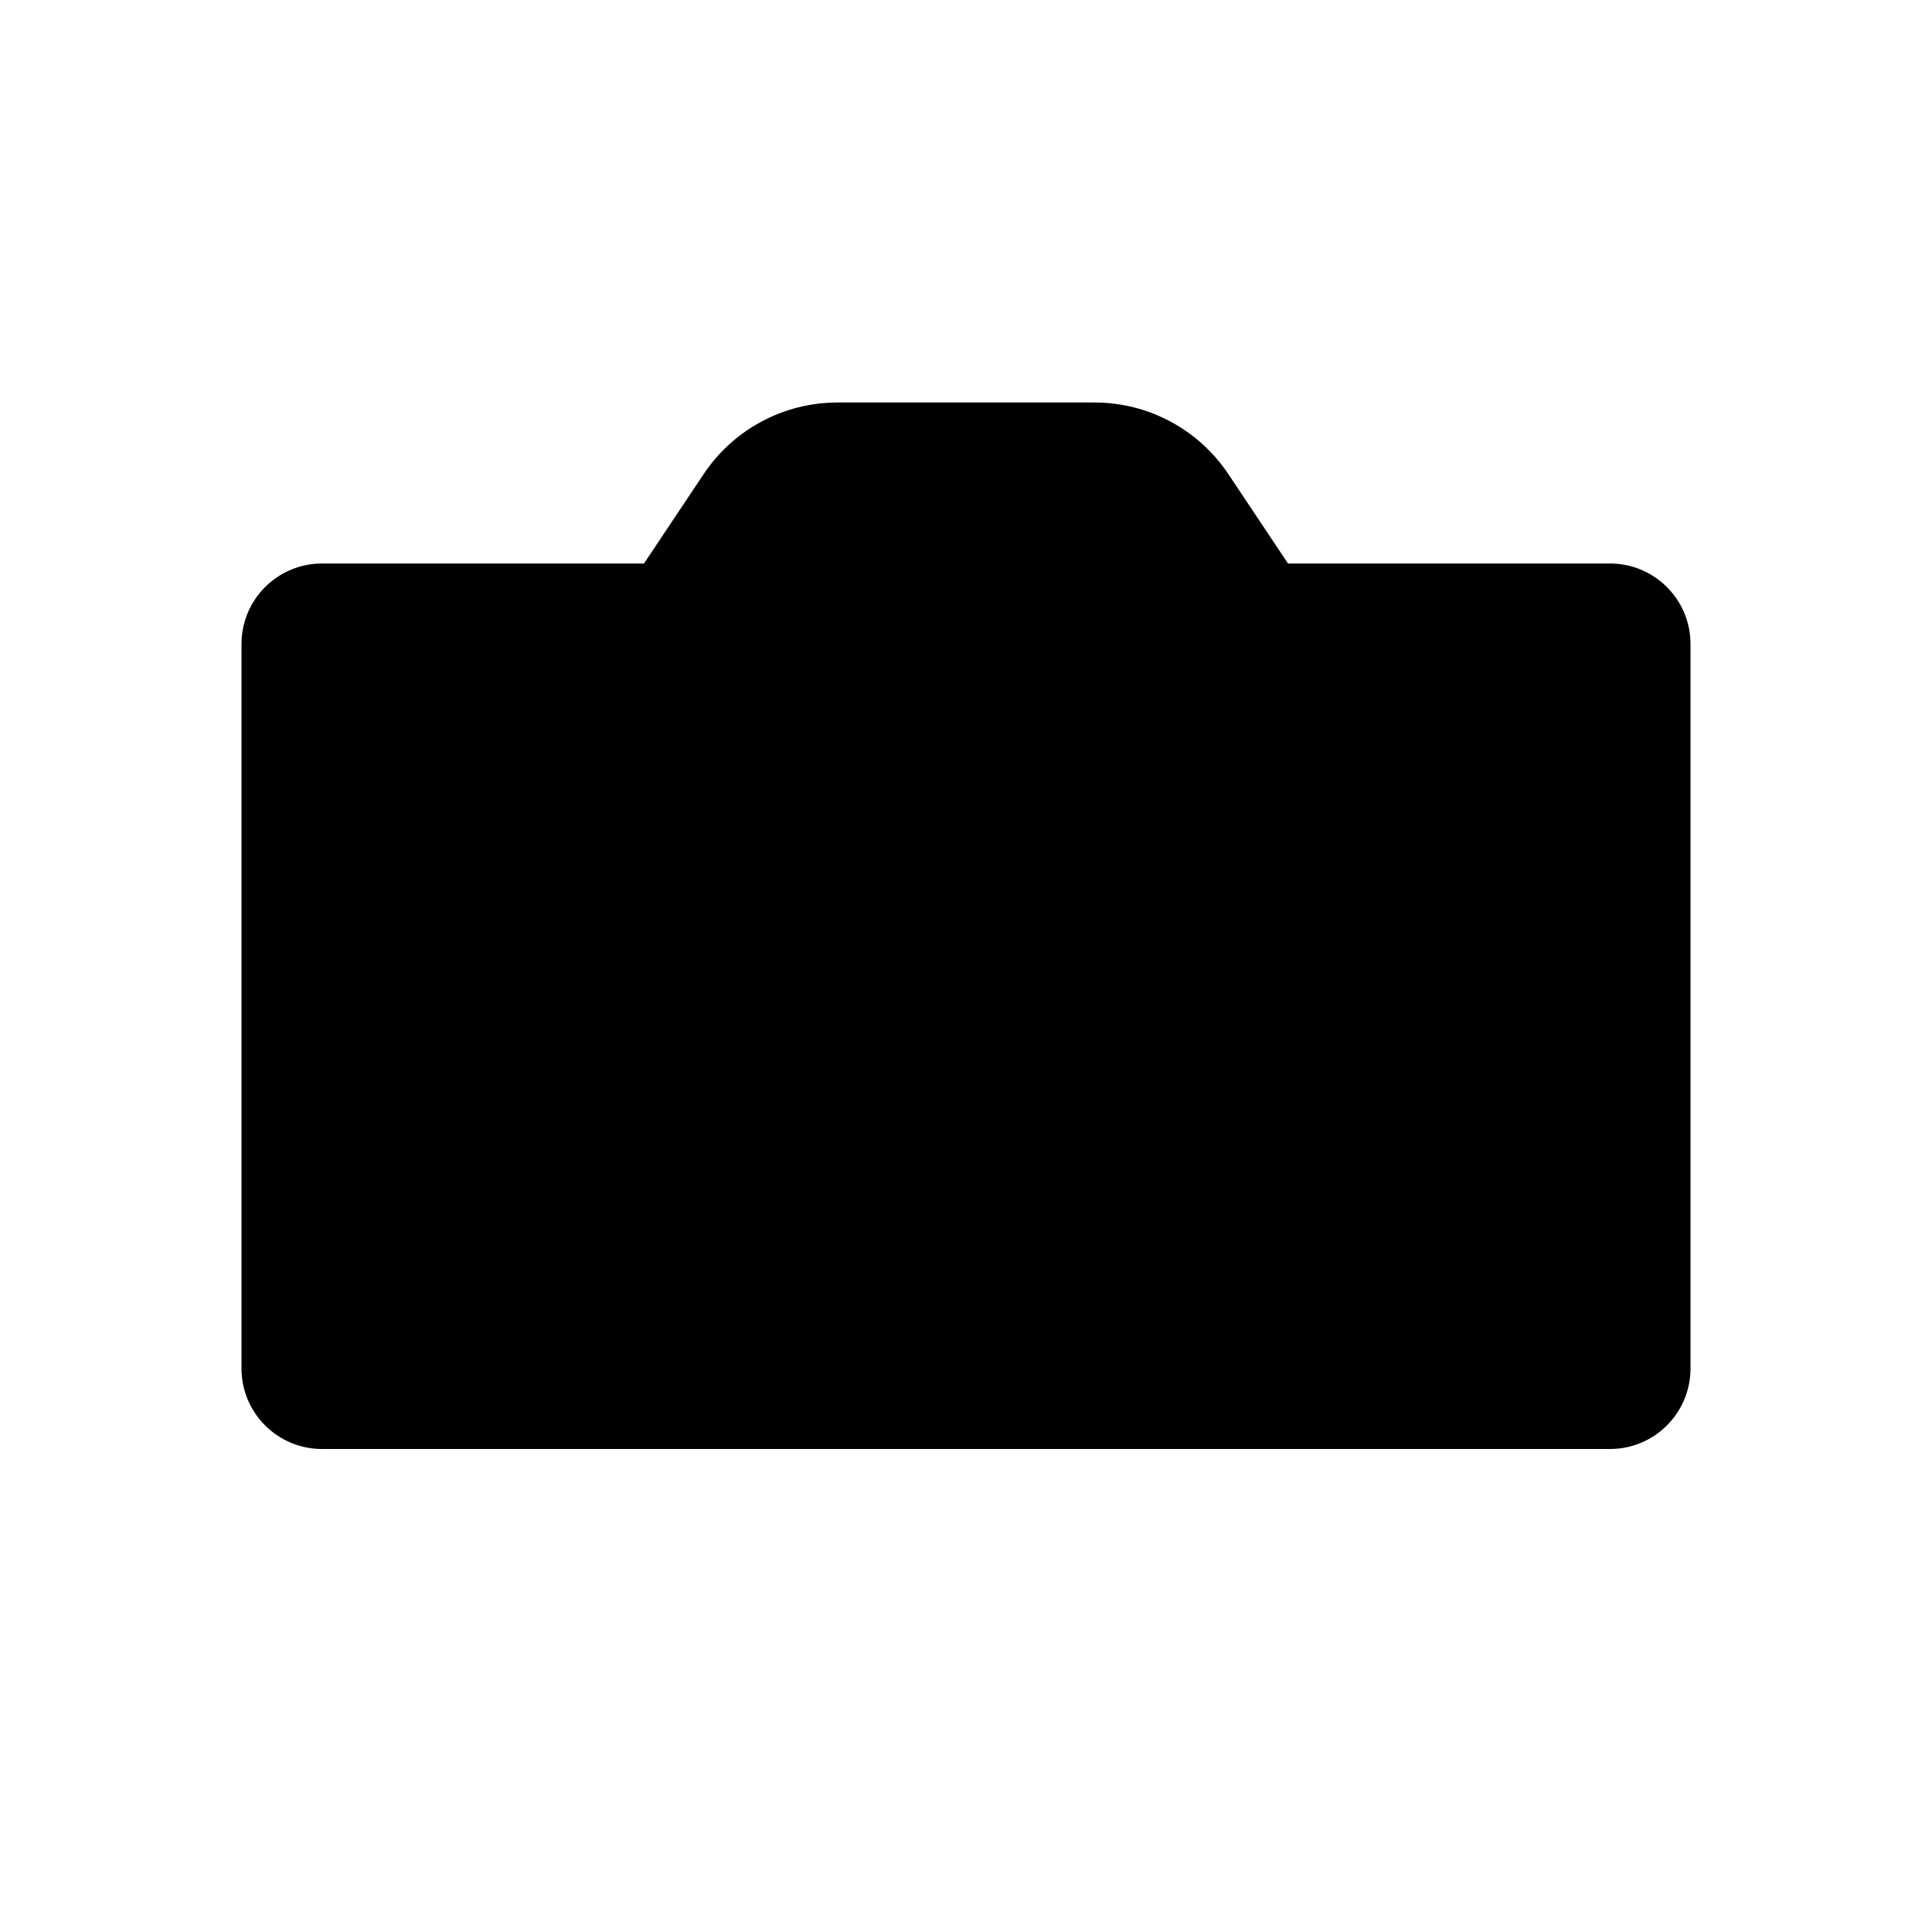
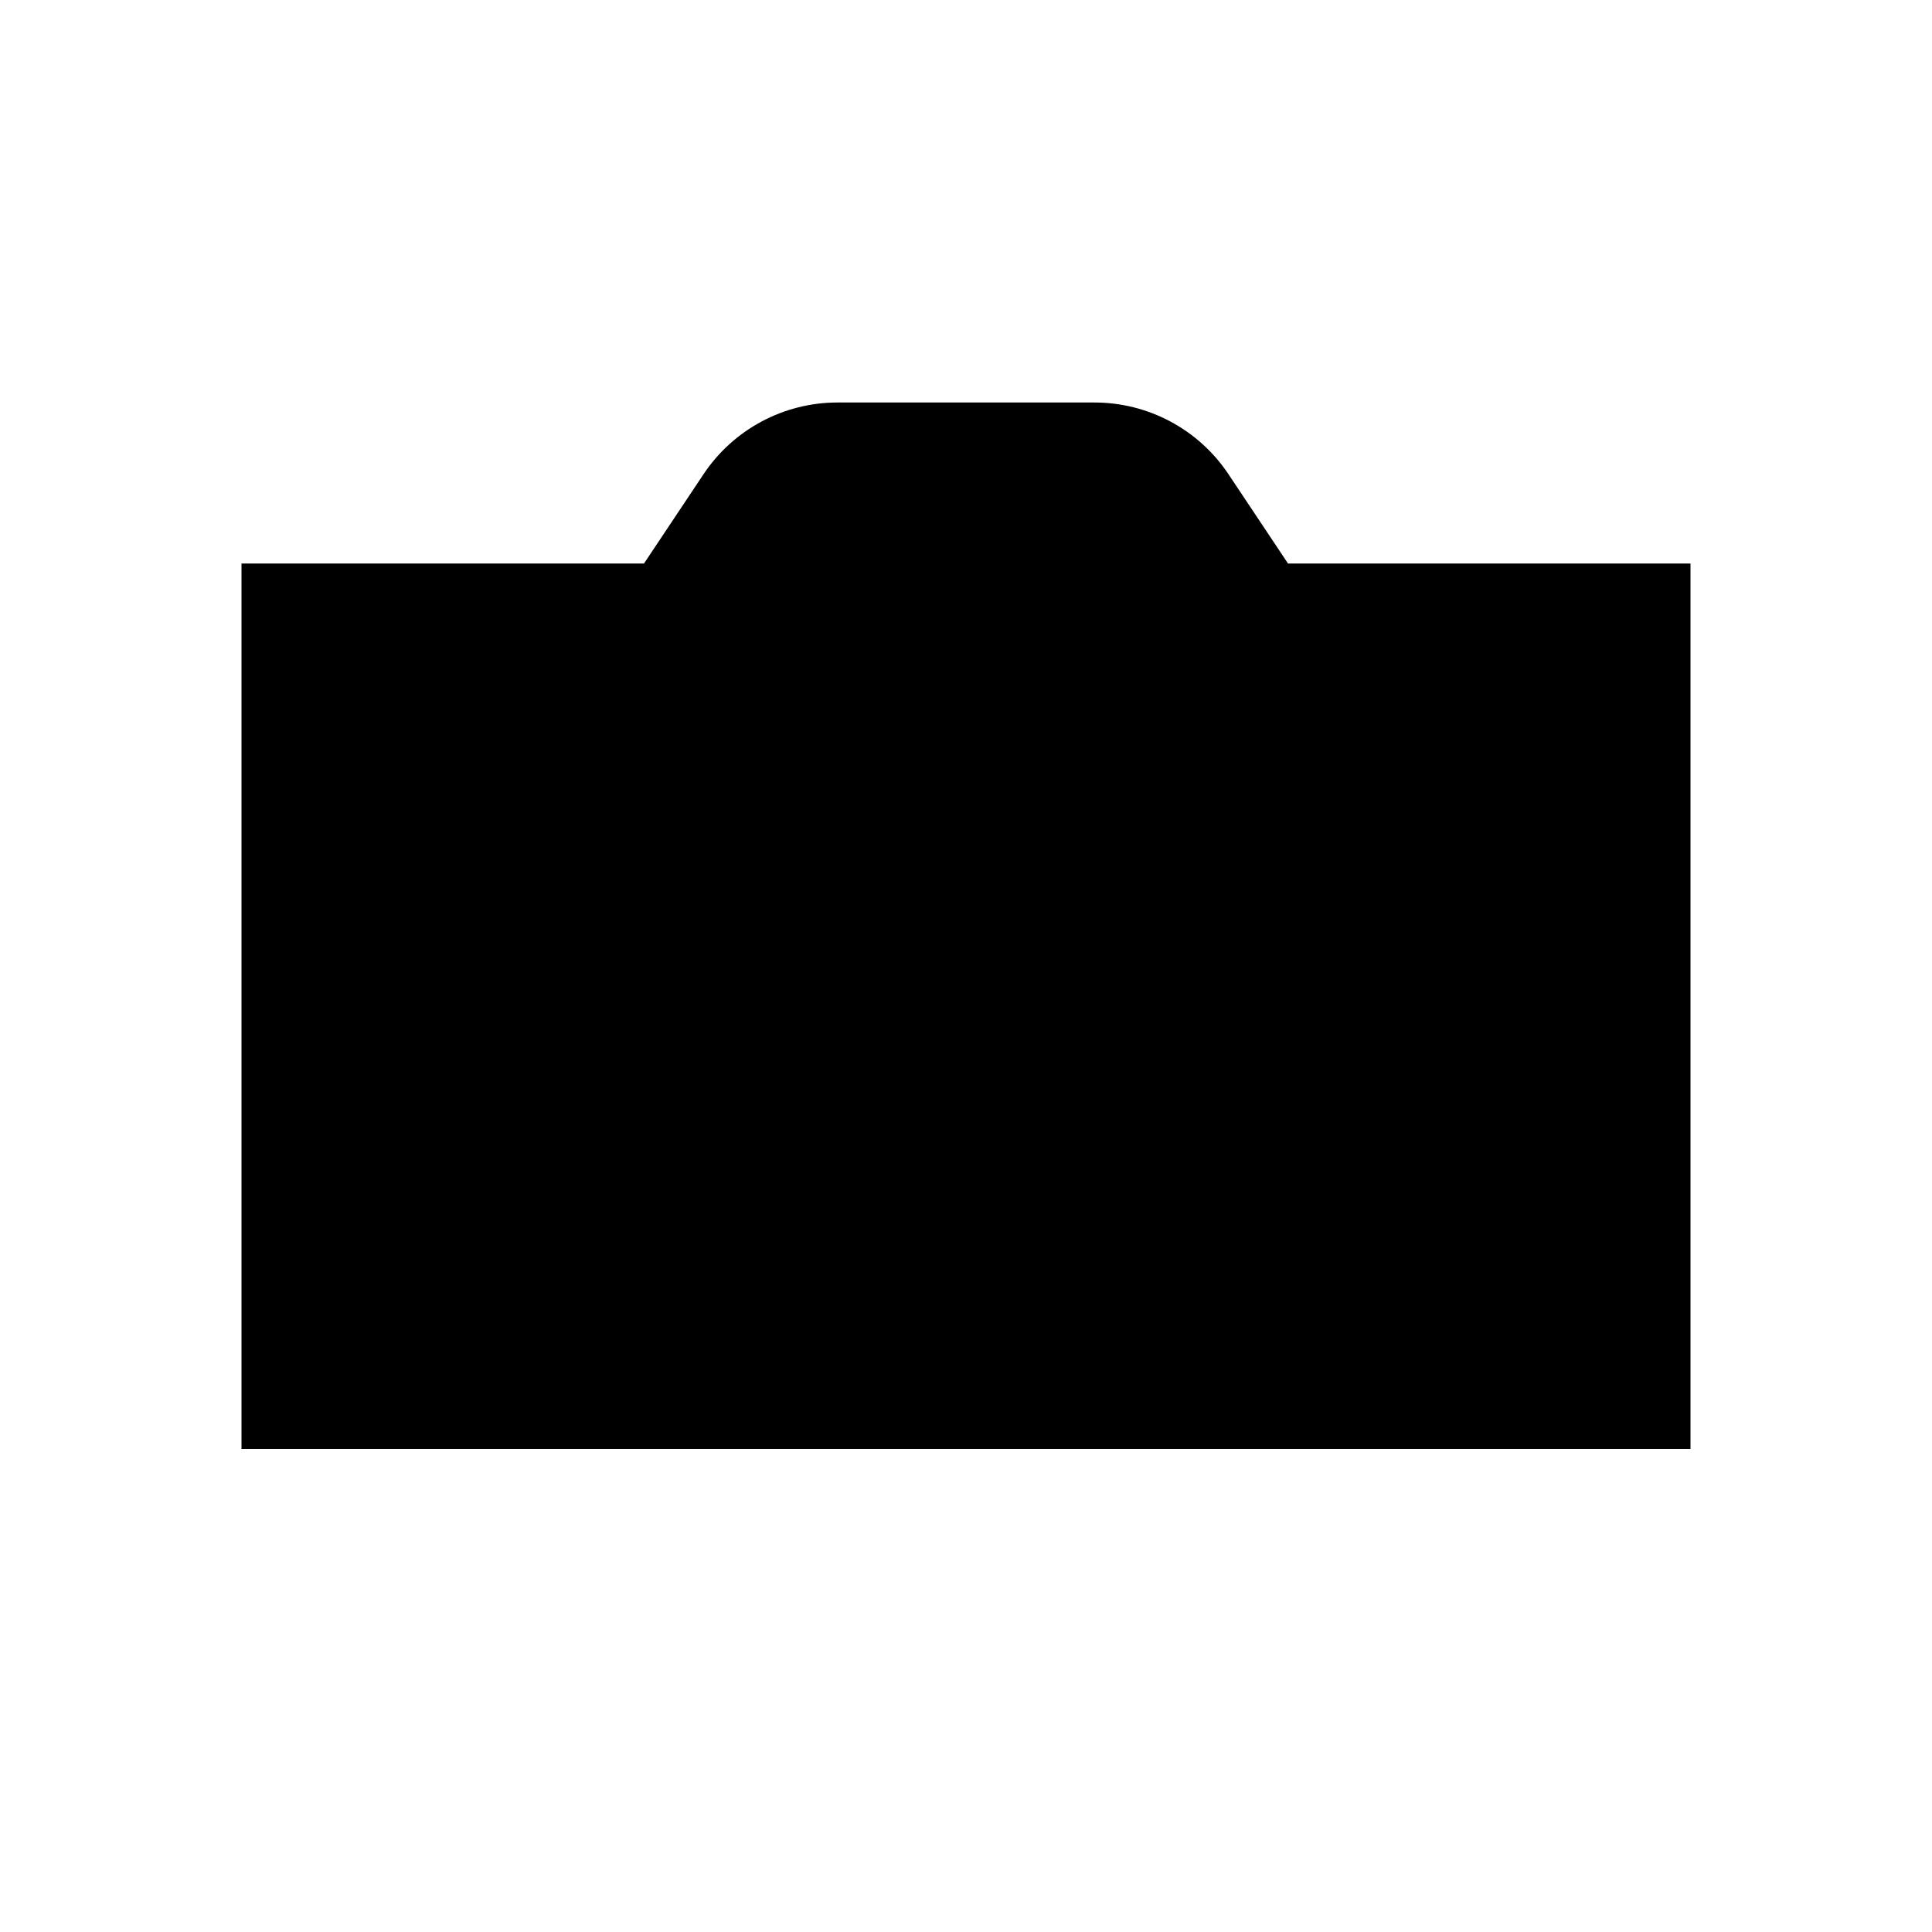
<svg xmlns="http://www.w3.org/2000/svg" width="24" height="24" viewBox="0 0 24 24">
-   <path d="M8,7 L8.74,5.891 C9.111,5.334 9.735,5 10.404,5 L13.596,5 C14.265,5 14.889,5.334 15.26,5.891 L16,7 L20,7 C20.552,7 21,7.448 21,8 L21,17 C21,17.552 20.552,18 20,18 L4,18 C3.448,18 3,17.552 3,17 L3,8 C3,7.448 3.448,7 4,7 L8,7 Z" />
+   <path d="M8 7l.74-1.11A2 2 0 0 1 10.404 5h3.192a2 2 0 0 1 1.664.89L16 7h5v11H3V7h5z" />
  <circle cx="12" cy="12" r="3" />
</svg>
